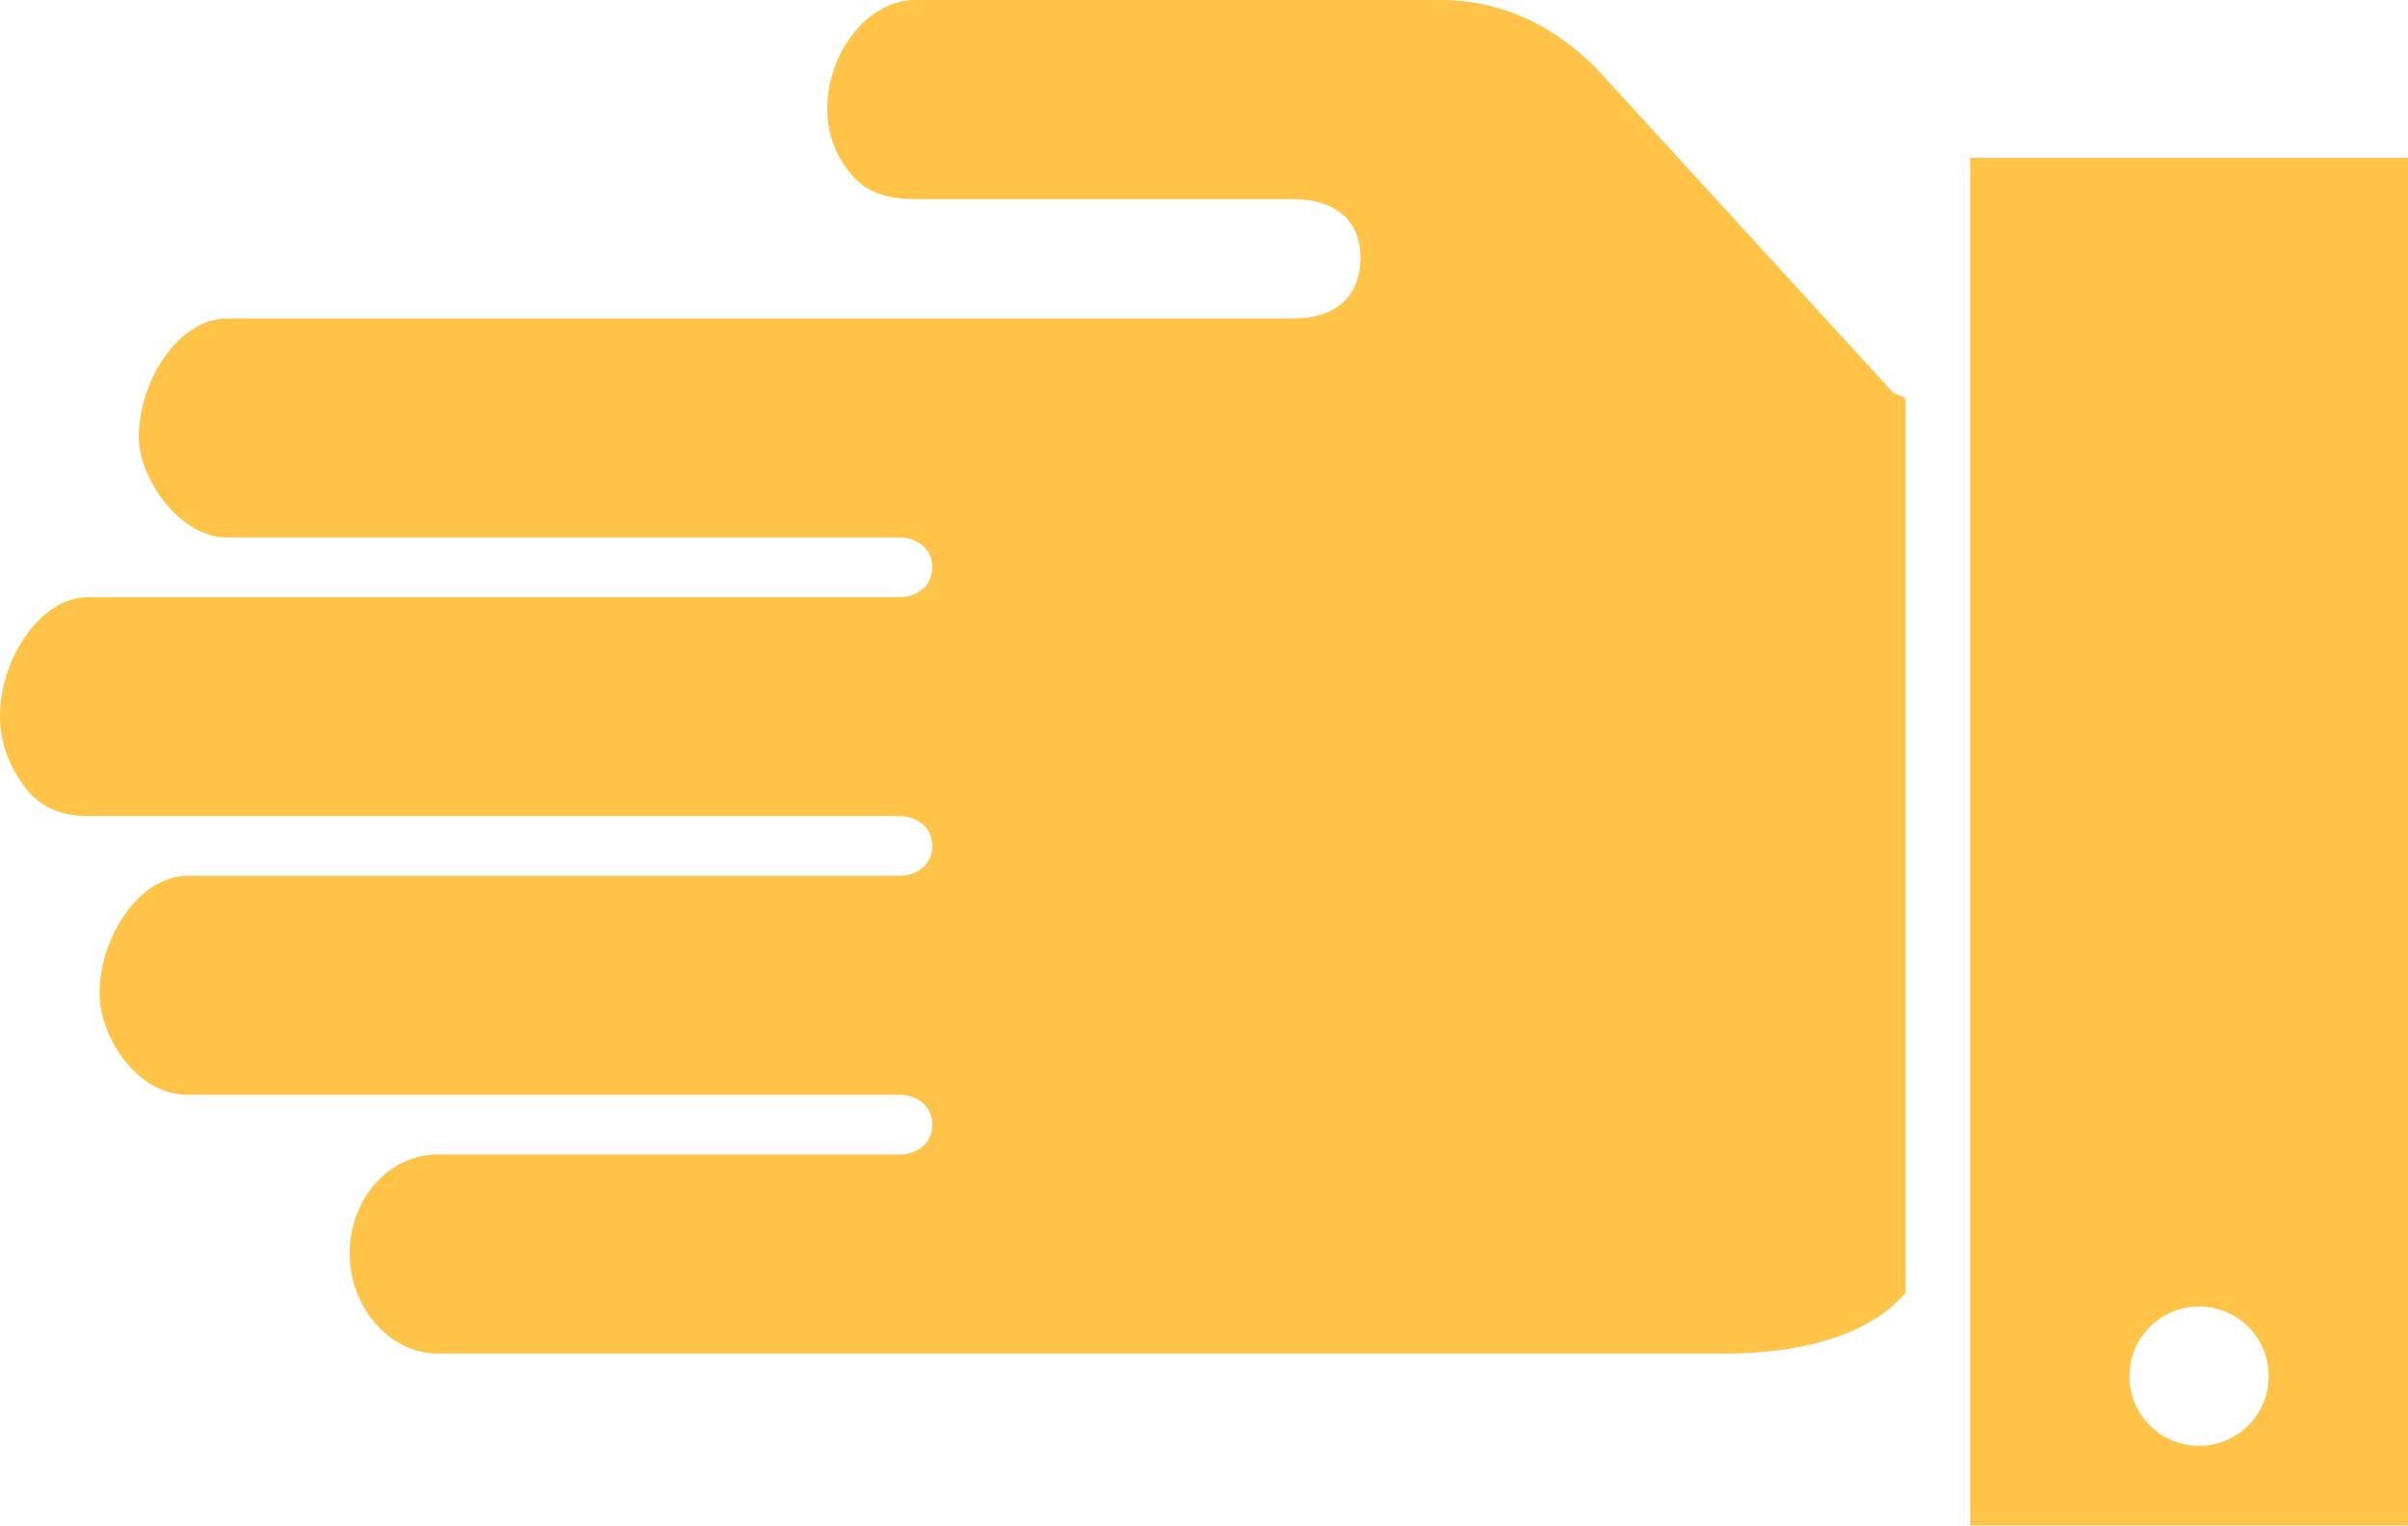
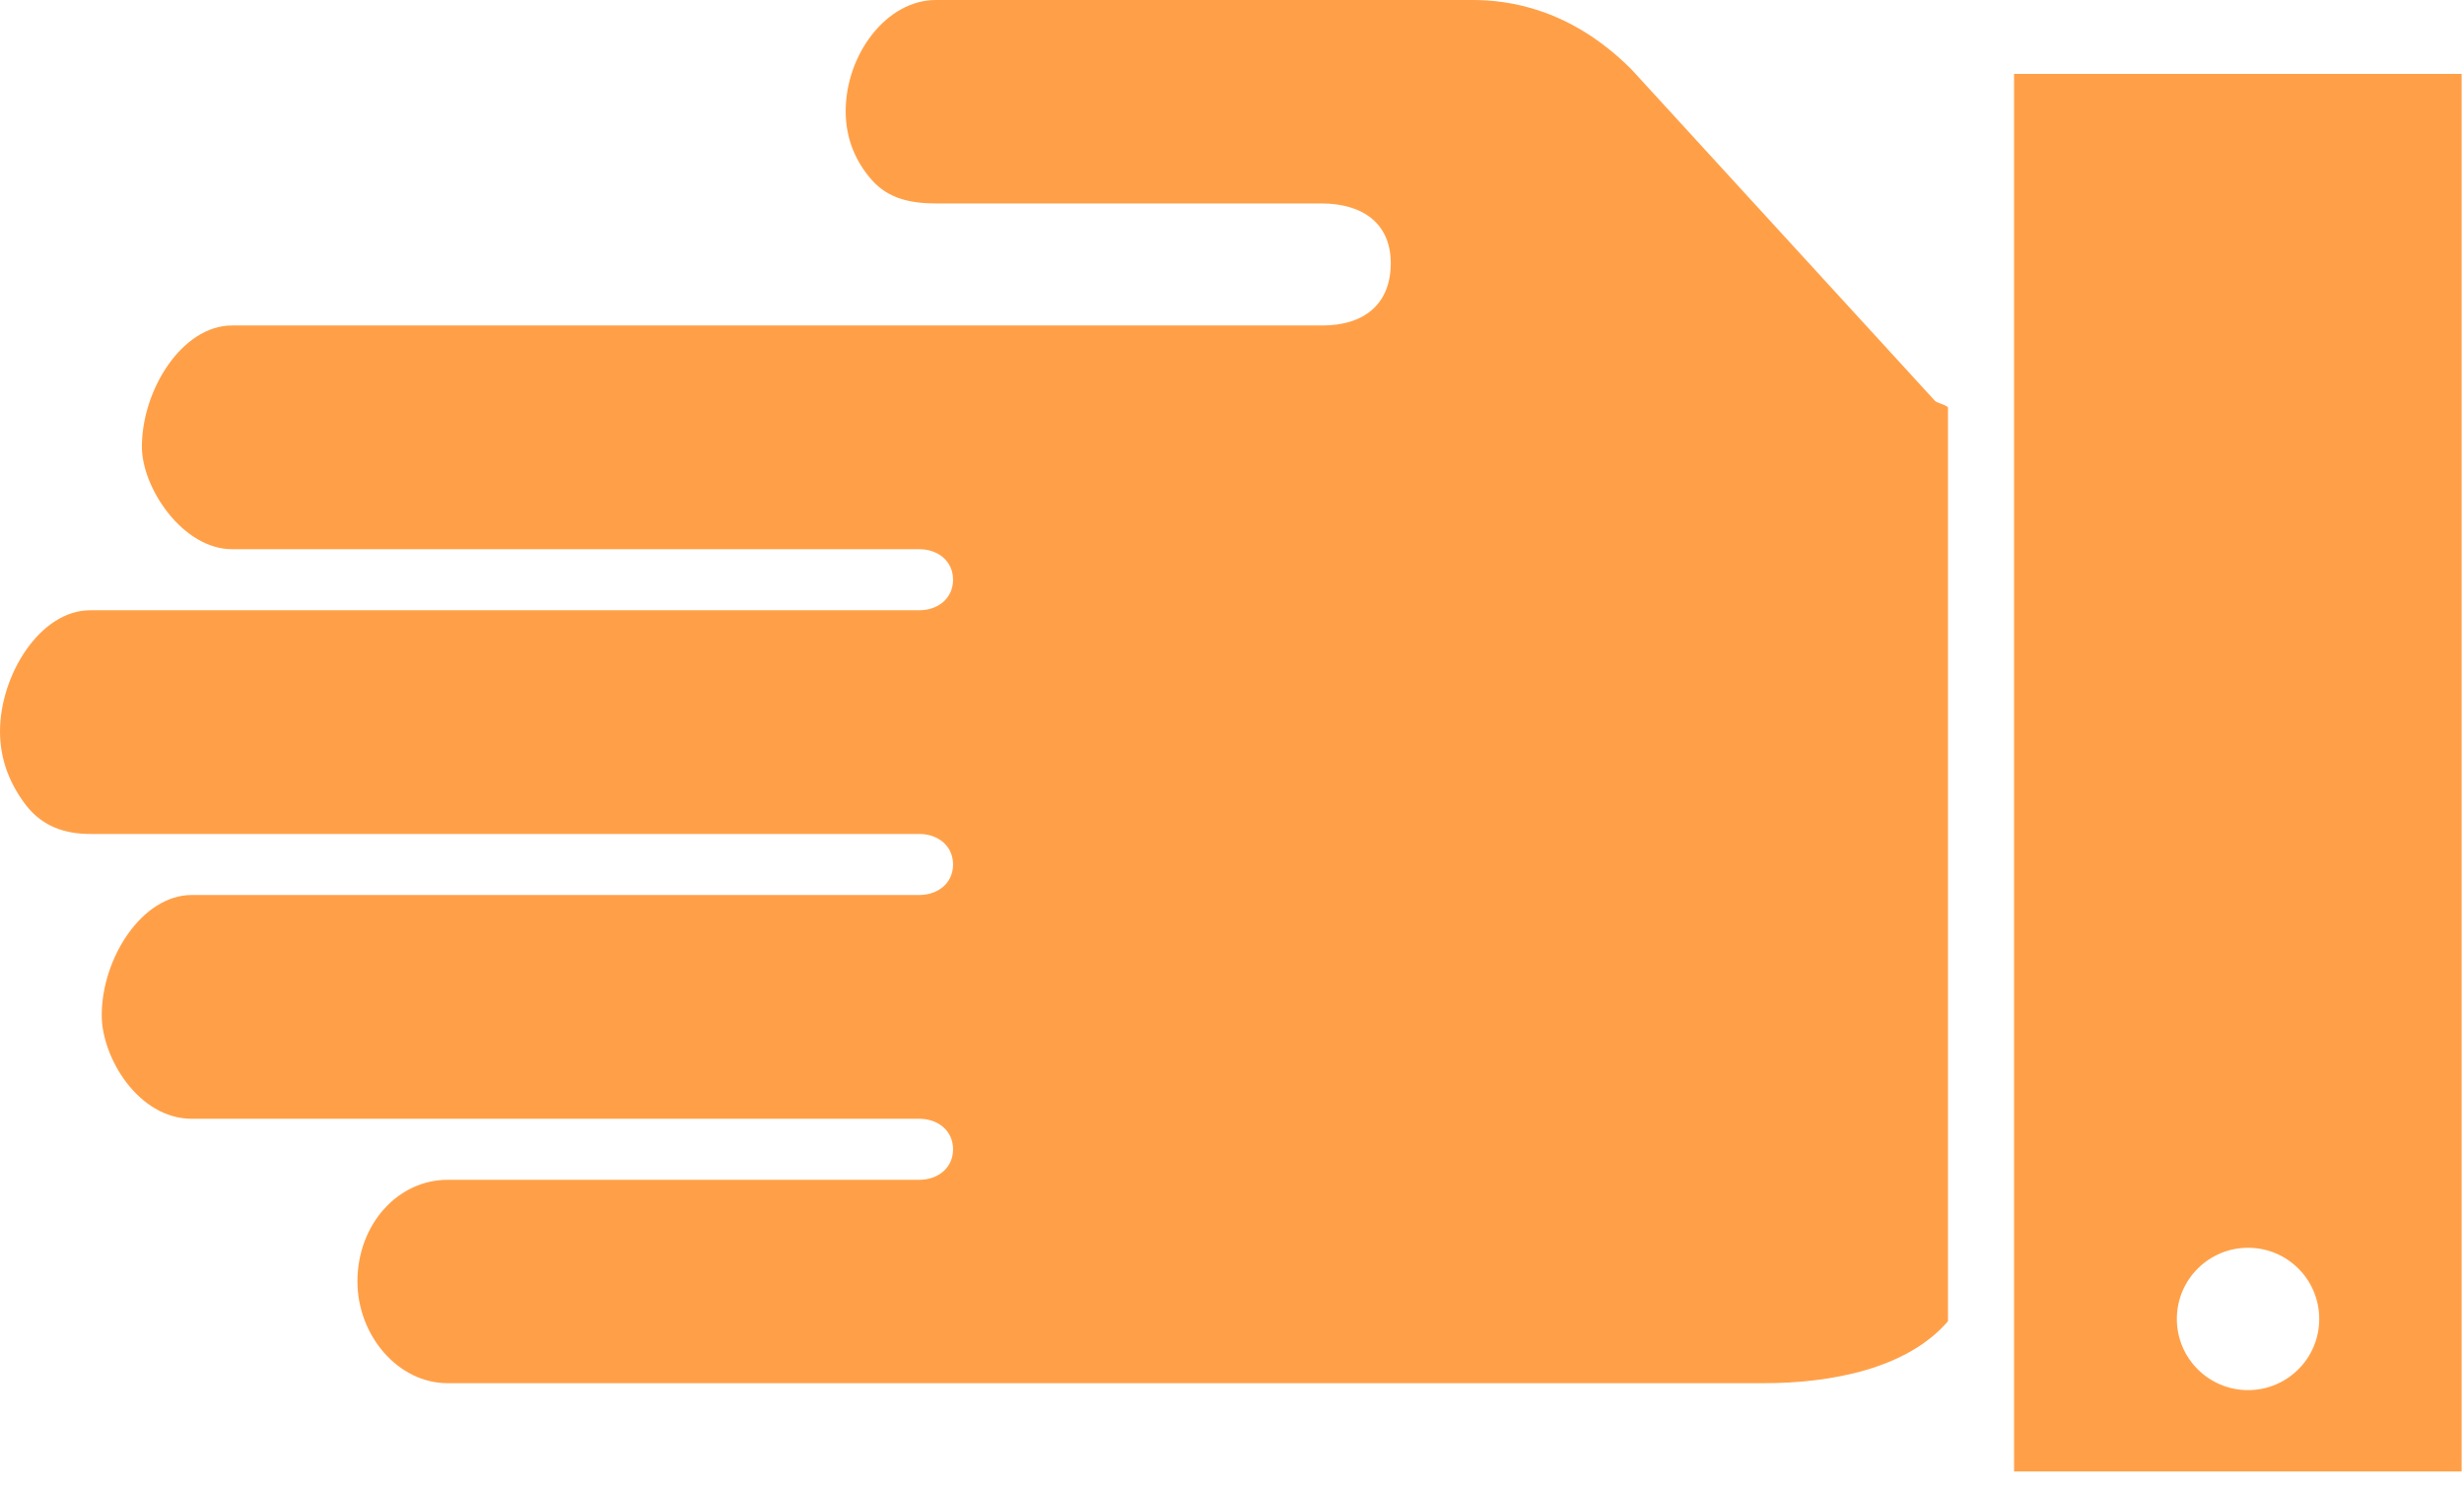
- <svg xmlns="http://www.w3.org/2000/svg" version="1.1" id="Capa_1" x="0px" y="0px" width="140.866px" height="89.222px" viewBox="0 0 140.866 89.222" enable-background="new 0 0 140.866 89.222" xml:space="preserve">
-   <defs id="defs15" />
-   <g id="g3">
-     <g id="g5">
-       <path fill="#FFD523" d="M115.252,89.222h25.613V9.23h-25.613V89.222z M132.716,80.49c0,2.25-1.823,4.074-4.074,4.074    c-2.25,0-4.074-1.825-4.074-4.074c0-2.252,1.823-4.073,4.074-4.073C130.893,76.413,132.716,78.238,132.716,80.49z" id="path7" style="fill:#ffc348;fill-opacity:1" />
-     </g>
-     <g id="g9">
-       <path fill="#FFD523" d="M53.552,0h30.713c2.049,0,5.595,0.473,9.088,3.965l17.382,18.986c0.11,0.112,0.737,0.248,0.737,0.395    v52.273c-2.326,2.716-6.685,3.548-10.522,3.548H25.613c-2.848,0-5.159-2.748-5.159-5.822c0-3.263,2.308-5.819,5.159-5.819h26.988    c1.072,0,1.936-0.676,1.936-1.746s-0.863-1.747-1.936-1.747H10.976c-3.049,0-5.155-3.492-5.155-5.923    c0-3.264,2.306-6.885,5.155-6.885h41.625c1.074,0,1.936-0.676,1.936-1.746c0-1.068-0.861-1.747-1.936-1.747H5.157    c-1.417,0-2.709-0.419-3.647-1.617C0.581,44.914,0,43.496,0,41.871c0-3.258,2.308-6.943,5.157-6.943h47.444    c1.072,0,1.936-0.677,1.936-1.748c0-1.07-0.863-1.746-1.936-1.746H13.276c-2.801,0-5.157-3.49-5.157-5.865    c0-3.263,2.31-6.941,5.157-6.941h62.396c2.328,0,3.913-1.164,3.913-3.573c0-2.247-1.585-3.411-3.97-3.411c-0.206,0-0.45,0-0.642,0    H53.552c-1.418,0-2.709-0.269-3.65-1.326c-0.926-1.045-1.509-2.357-1.509-3.956C48.393,3.149,50.703,0.002,53.552,0z" id="path11" style="fill:#ffc348;fill-opacity:1" />
+ <svg xmlns="http://www.w3.org/2000/svg" width="141px" height="85px" viewBox="0 0 141 85" version="1.1">
+   <defs />
+   <g id="Introduction" stroke="none" stroke-width="1" fill="none" fill-rule="evenodd">
+     <g id="acuerdoparcialder" fill="#FFA048">
+       <g id="g3">
+         <g id="g5" transform="translate(115, 4)">
+           <path d="M0.252,80.222 L25.865,80.222 L25.865,0.23 L0.252,0.23 L0.252,80.222 L0.252,80.222 Z M17.716,71.49 C17.716,73.74 15.893,75.564 13.642,75.564 C11.392,75.564 9.568,73.739 9.568,71.49 C9.568,69.238 11.391,67.417 13.642,67.417 C15.893,67.413 17.716,69.238 17.716,71.49 L17.716,71.49 Z" id="path7" />
+         </g>
+         <g id="g9">
+           <path d="M84.265,0 C86.314,0 89.86,0.473 93.353,3.965 L110.735,22.951 C110.845,23.063 111.472,23.199 111.472,23.346 L111.472,75.619 C109.146,78.335 104.787,79.167 100.95,79.167 L25.613,79.167 C22.765,79.167 20.454,76.419 20.454,73.345 C20.454,70.082 22.762,67.526 25.613,67.526 L52.601,67.526 C53.673,67.526 54.537,66.85 54.537,65.78 C54.537,64.71 53.674,64.033 52.601,64.033 L10.976,64.033 C7.927,64.033 5.821,60.541 5.821,58.11 C5.821,54.846 8.127,51.225 10.976,51.225 L52.601,51.225 C53.675,51.225 54.537,50.549 54.537,49.479 C54.537,48.411 53.676,47.732 52.601,47.732 L5.157,47.732 C3.74,47.732 2.448,47.313 1.51,46.115 C0.581,44.914 0,43.496 0,41.871 C0,38.613 2.308,34.928 5.157,34.928 L52.601,34.928 C53.673,34.928 54.537,34.251 54.537,33.18 C54.537,32.11 53.674,31.434 52.601,31.434 L13.276,31.434 C10.475,31.434 8.119,27.944 8.119,25.569 C8.119,22.306 10.429,18.628 13.276,18.628 L75.672,18.628 C78,18.628 79.585,17.464 79.585,15.055 C79.585,12.808 78,11.644 75.615,11.644 L74.973,11.644 L53.552,11.644 C52.134,11.644 50.843,11.375 49.902,10.318 C48.976,9.273 48.393,7.961 48.393,6.362 C48.393,3.149 50.703,0.002 53.552,0 L84.265,0 Z" id="path11" />
+         </g>
+       </g>
    </g>
  </g>
</svg>
